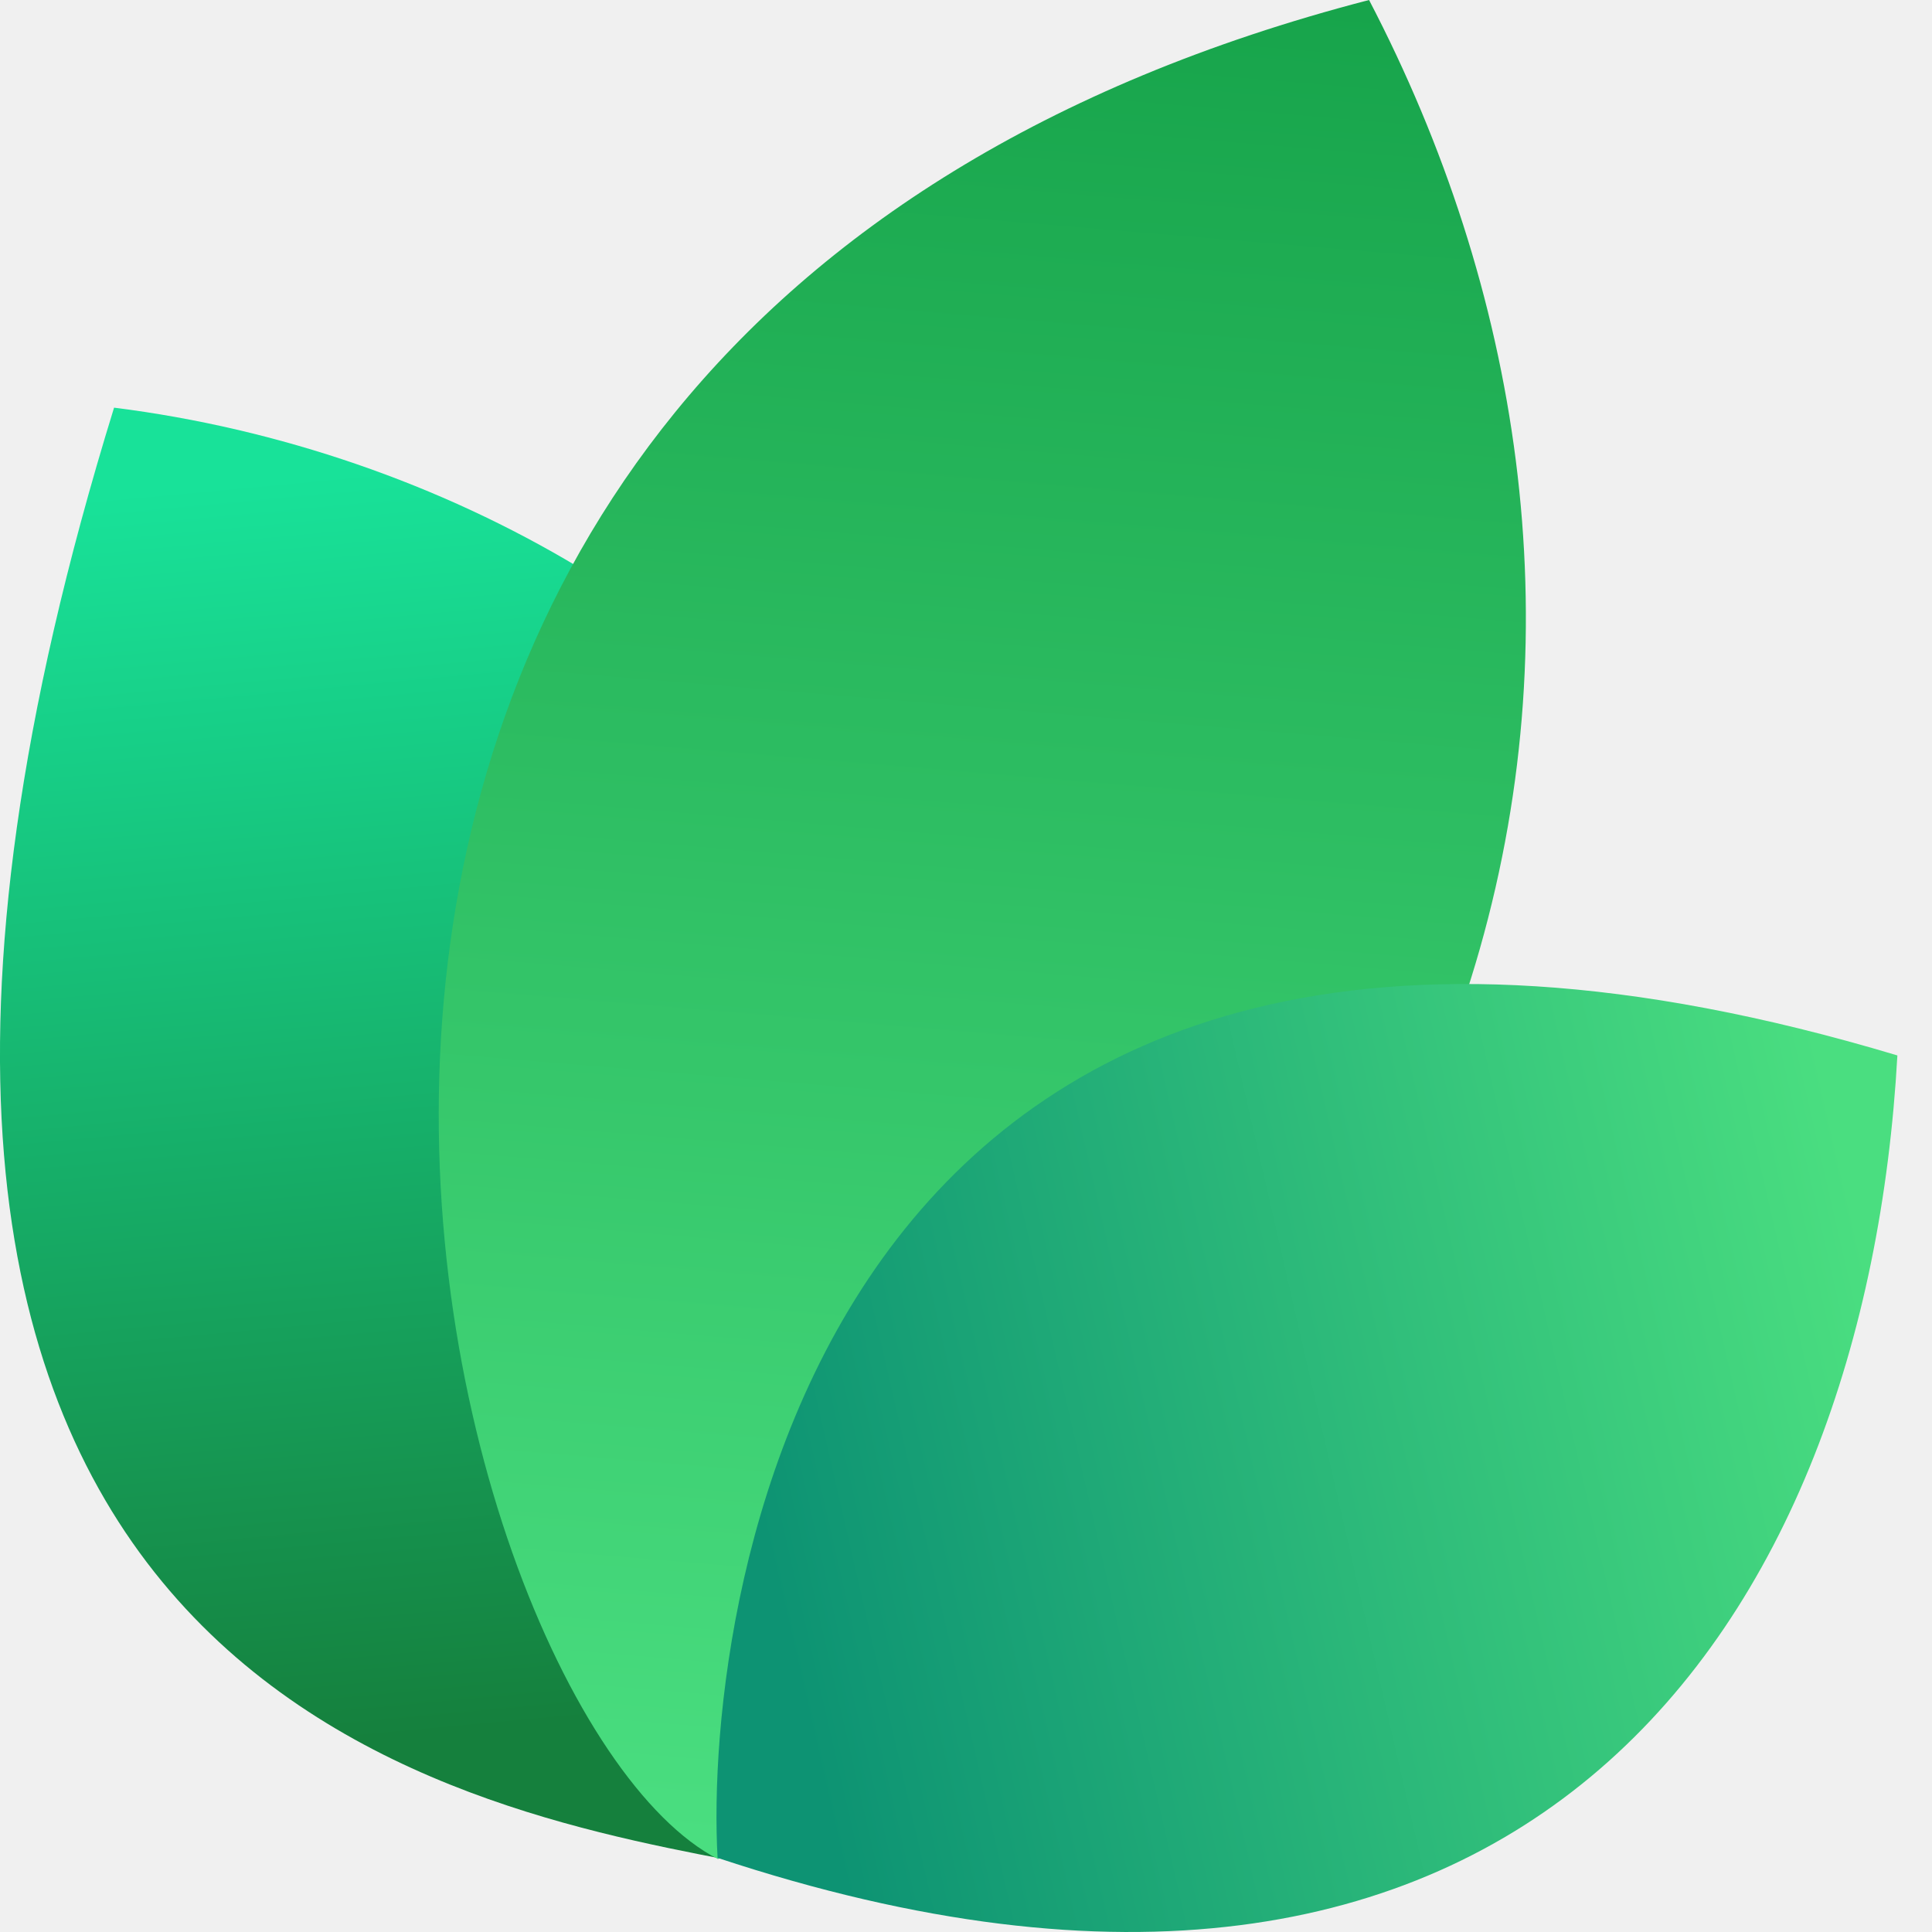
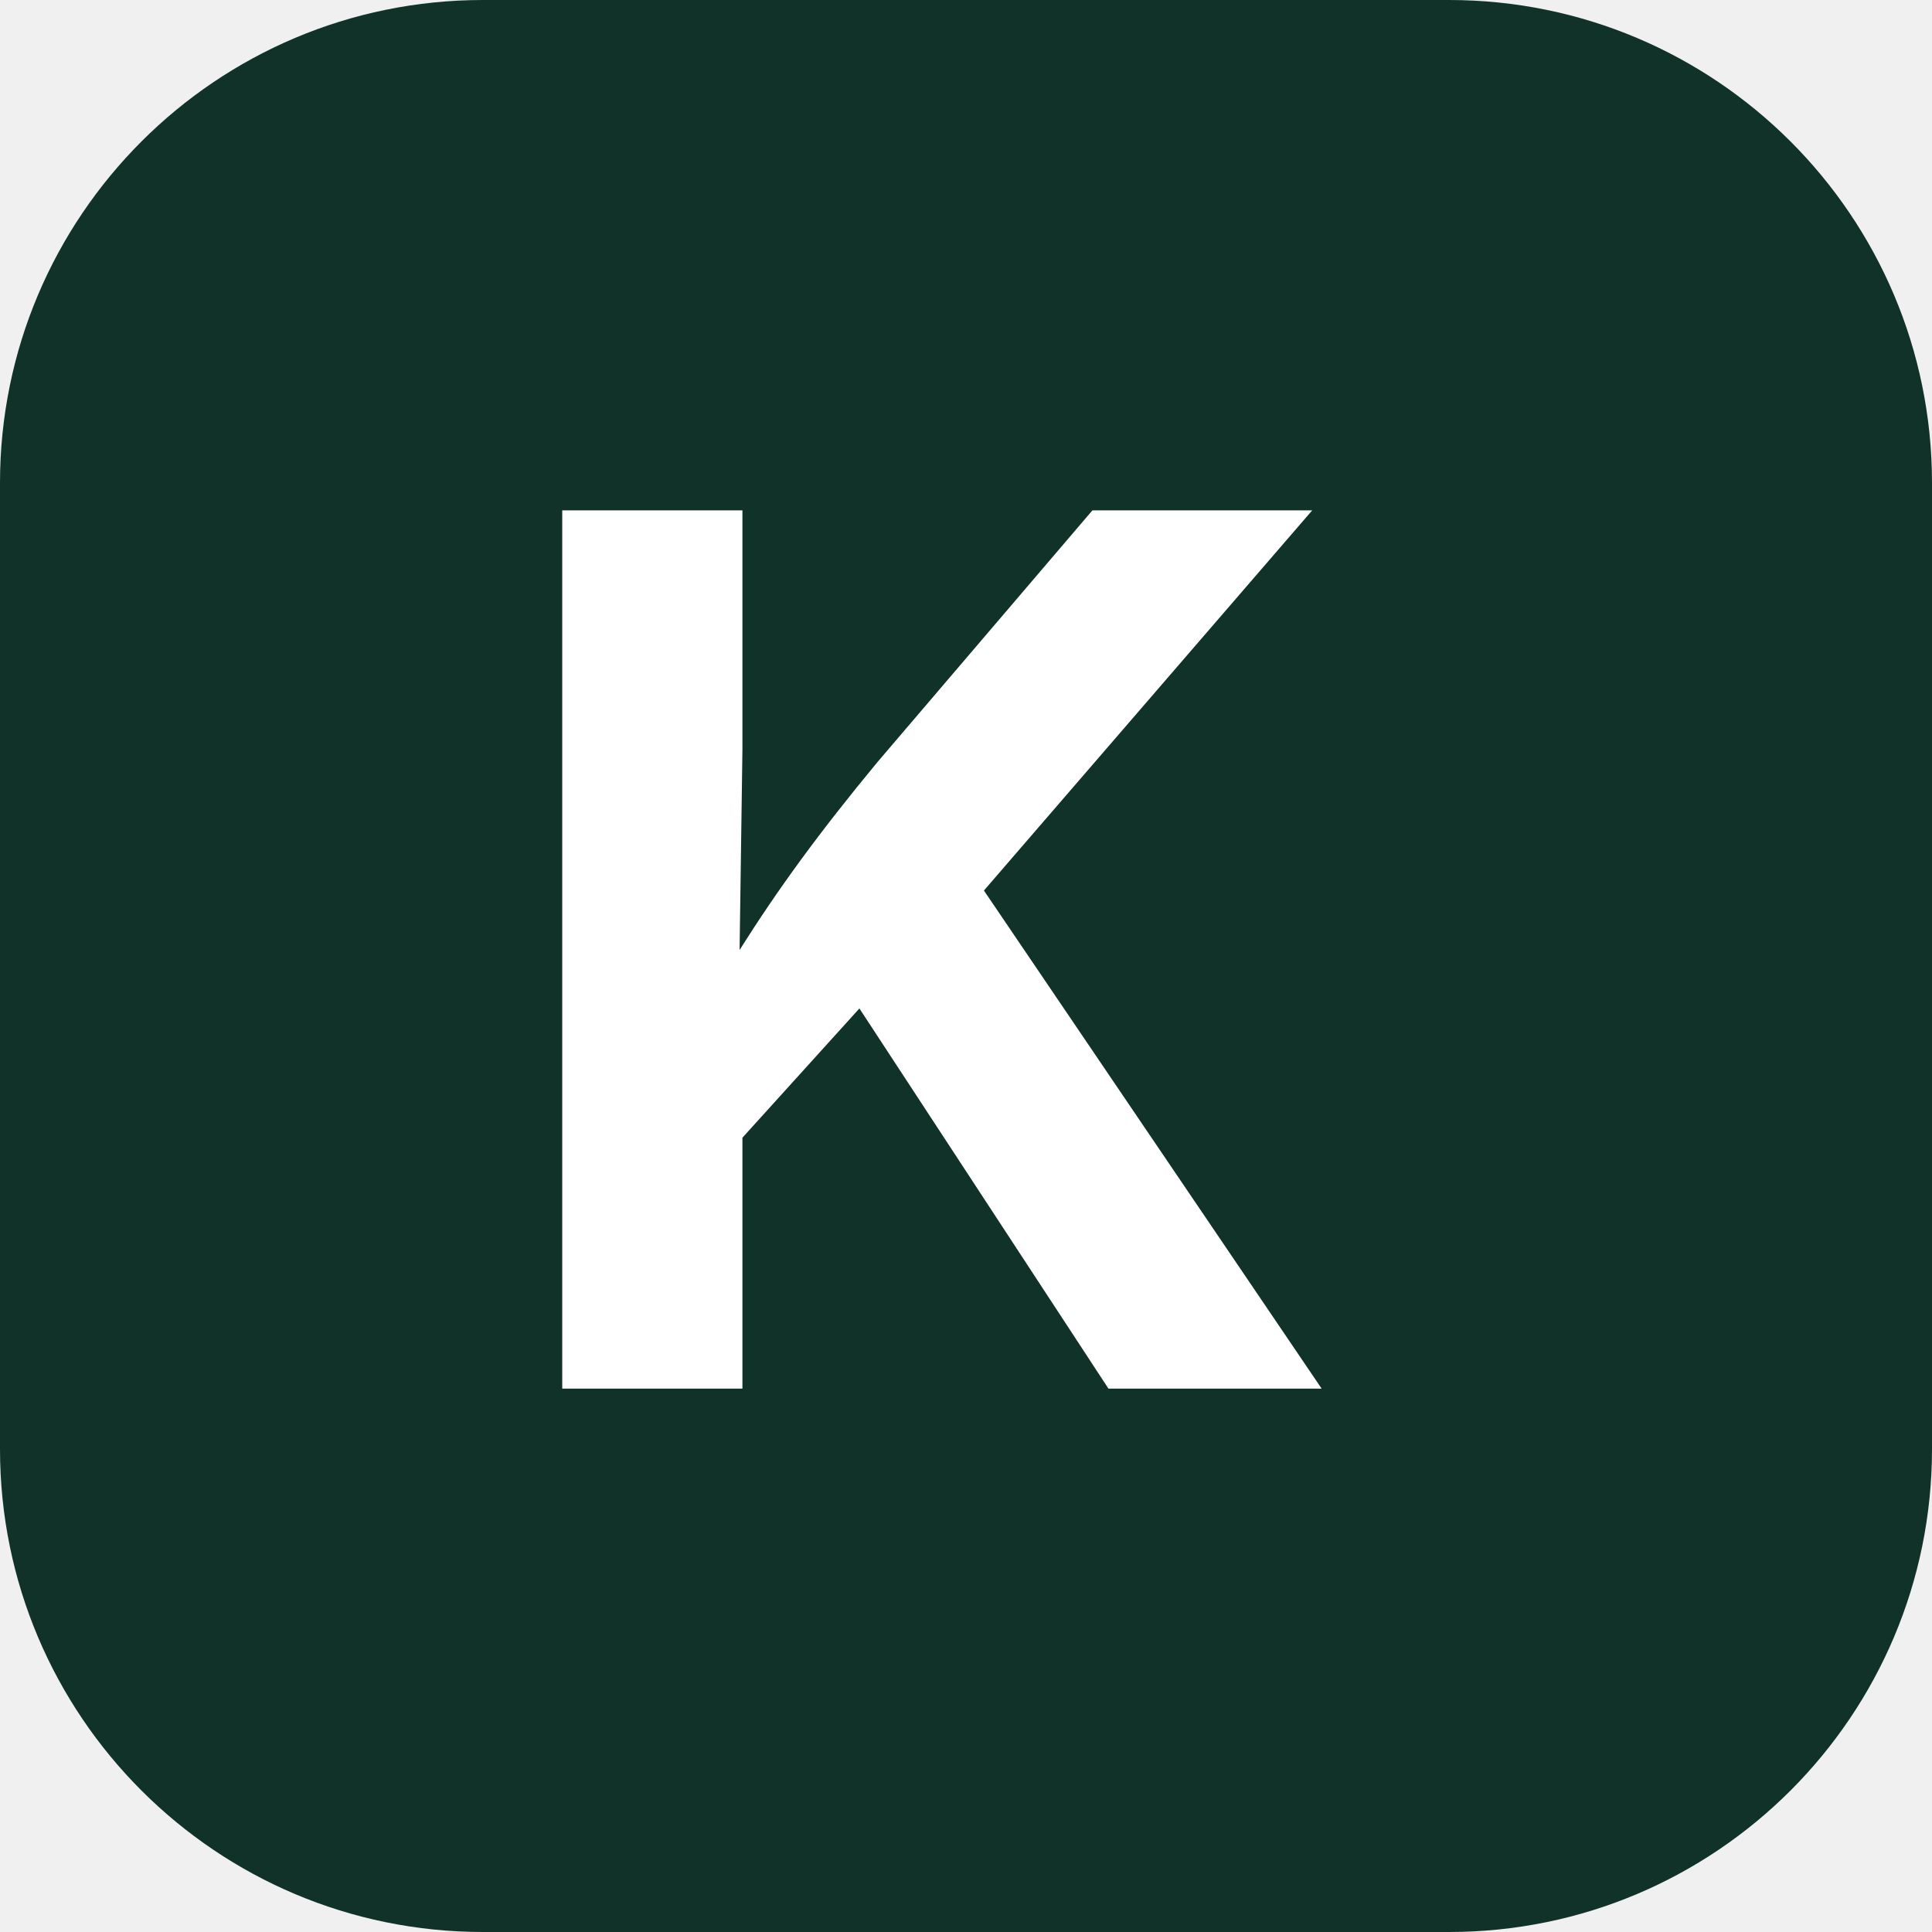
- <svg xmlns="http://www.w3.org/2000/svg" width="24" height="24" viewBox="0 0 24 24" fill="none">
-   <path d="M9.061 23.108C5.268 22.377 -3.391 20.627 1.417 5.064C9.634 6.099 16.973 14.064 9.061 23.108Z" fill="url(#paint0_linear_17557_2021)" />
-   <path d="M8.919 23.094C5.276 21.222 0.784 4.209 17.007 0C20.757 7.193 19.621 16.545 8.919 23.094Z" fill="url(#paint1_linear_17557_2021)" />
-   <path d="M8.914 23.079C8.735 19.882 10.159 9.085 23.57 13.111C23.181 20.123 18.984 26.418 8.914 23.079Z" fill="url(#paint2_linear_17557_2021)" />
-   <defs>
-     <linearGradient id="paint0_linear_17557_2021" x1="3.776" y1="5.916" x2="5.232" y2="21.559" gradientUnits="userSpaceOnUse">
-       <stop stop-color="#18E299" />
-       <stop offset="1" stop-color="#15803D" />
-     </linearGradient>
-     <linearGradient id="paint1_linear_17557_2021" x1="12.171" y1="-0.718" x2="10.19" y2="22.983" gradientUnits="userSpaceOnUse">
-       <stop stop-color="#16A34A" />
-       <stop offset="1" stop-color="#4ADE80" />
-     </linearGradient>
-     <linearGradient id="paint2_linear_17557_2021" x1="23.133" y1="15.353" x2="9.338" y2="18.52" gradientUnits="userSpaceOnUse">
-       <stop stop-color="#4ADE80" />
-       <stop offset="1" stop-color="#0D9373" />
-     </linearGradient>
-   </defs>
+ <svg xmlns="http://www.w3.org/2000/svg" viewBox="0 0 32 32" fill="none">
+   <rect width="32" height="32" rx="8" fill="#113228" />
+   <text x="8" y="23" font-family="Inter, system-ui, sans-serif" font-size="20" font-weight="700" fill="#FFFFFF">K</text>
</svg>
